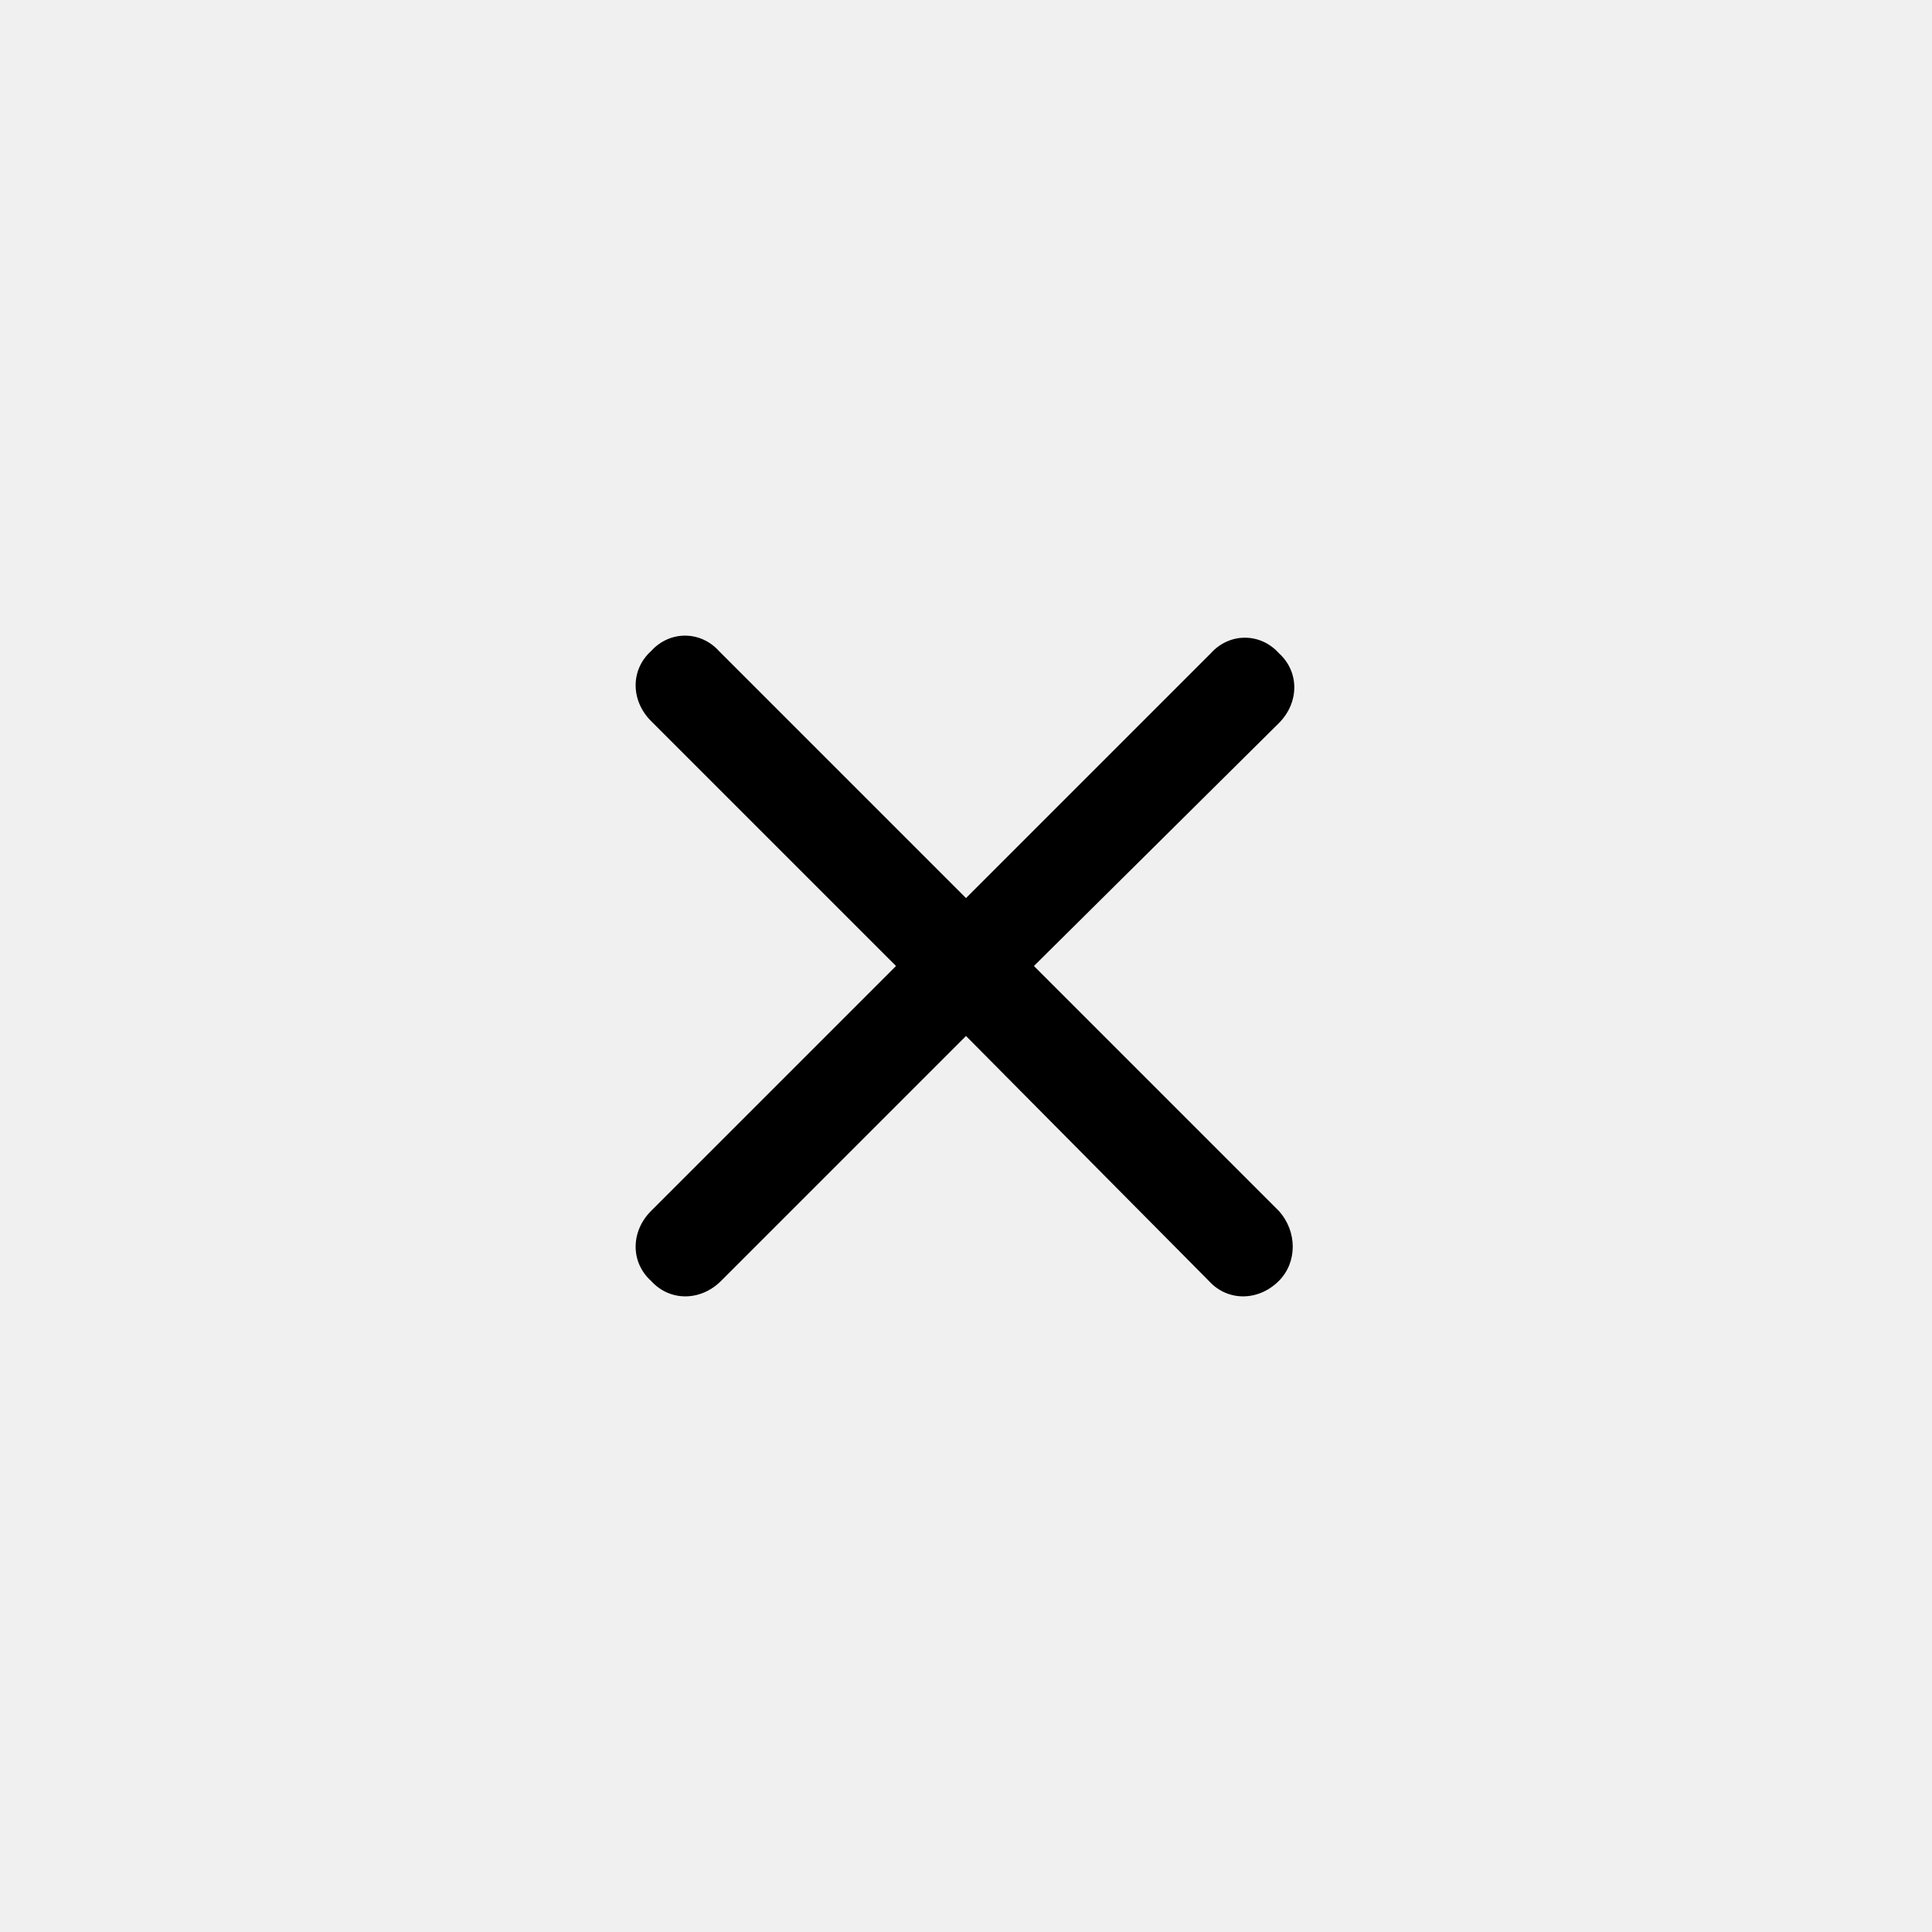
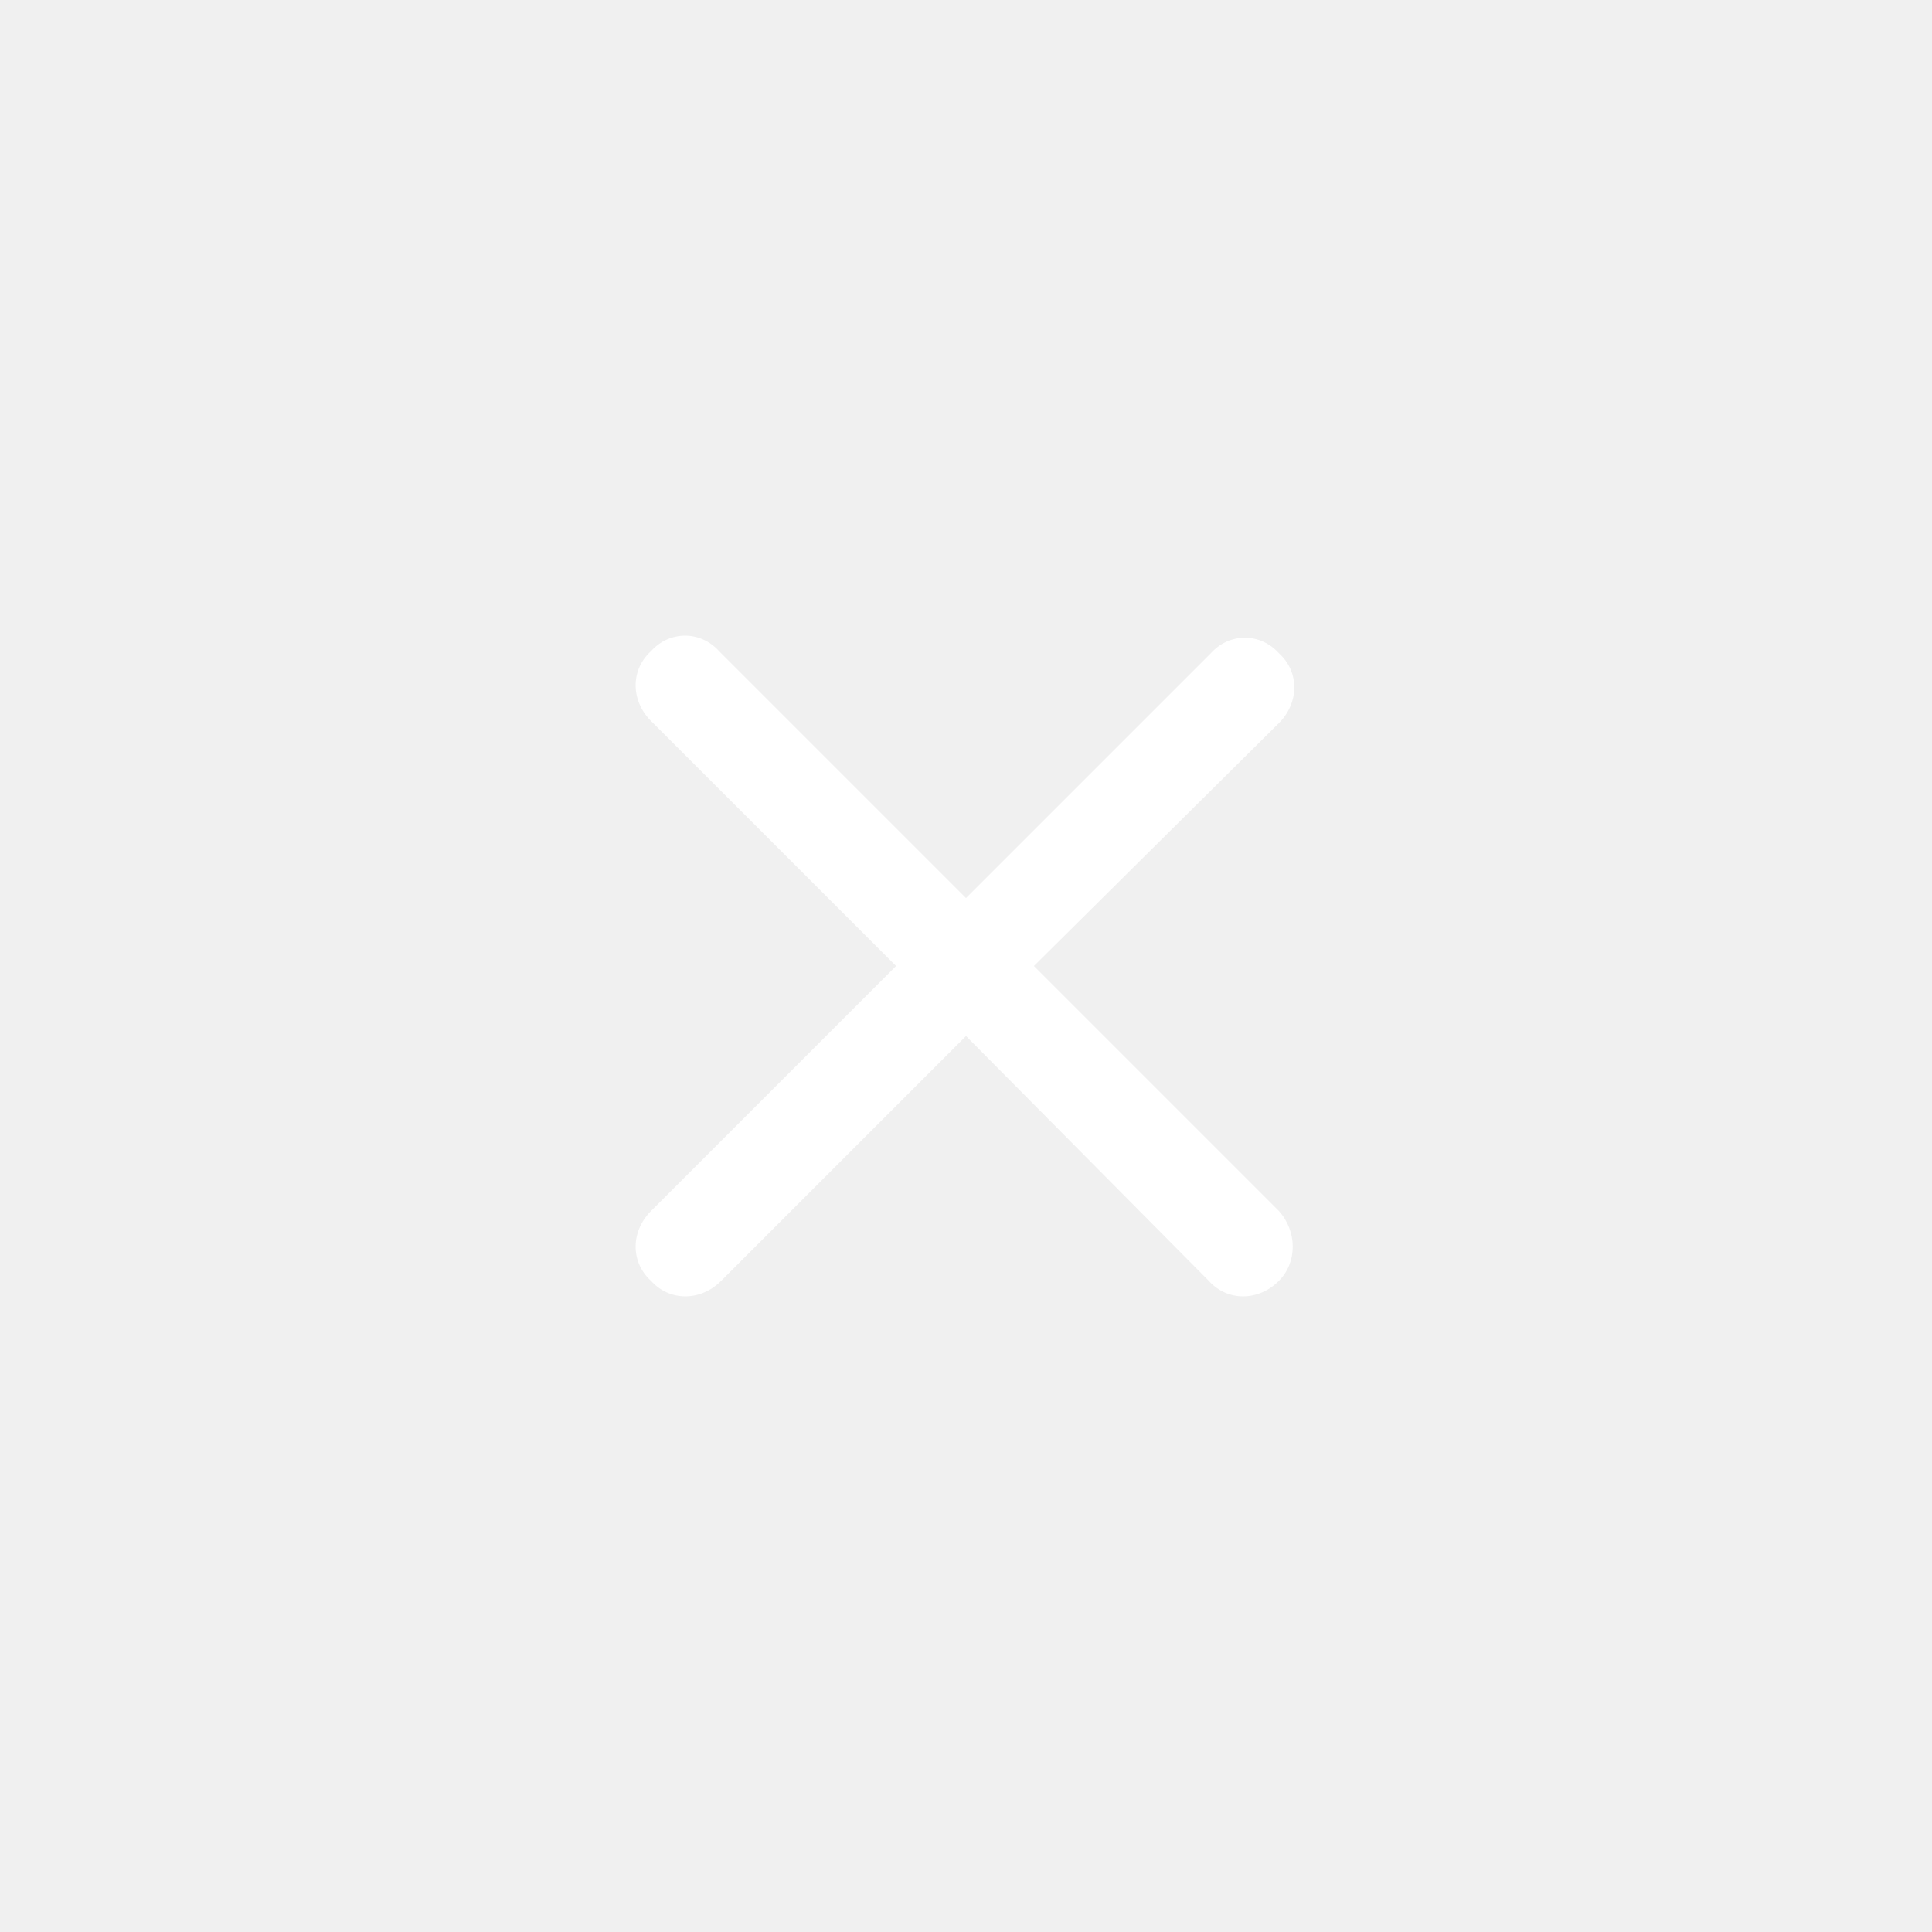
<svg xmlns="http://www.w3.org/2000/svg" width="44" height="44" viewBox="0 0 44 44" fill="none">
-   <path d="M29.125 27.578C29.547 28.047 29.547 28.75 29.125 29.172C28.656 29.641 27.953 29.641 27.531 29.172L22 23.594L16.422 29.172C15.953 29.641 15.25 29.641 14.828 29.172C14.359 28.75 14.359 28.047 14.828 27.578L20.406 22L14.828 16.422C14.359 15.953 14.359 15.25 14.828 14.828C15.25 14.359 15.953 14.359 16.375 14.828L22 20.453L27.578 14.875C28 14.406 28.703 14.406 29.125 14.875C29.594 15.297 29.594 16 29.125 16.469L23.547 22L29.125 27.578Z" fill="black" />
+   <path d="M29.125 27.578C29.547 28.047 29.547 28.75 29.125 29.172C28.656 29.641 27.953 29.641 27.531 29.172L22 23.594L16.422 29.172C15.953 29.641 15.25 29.641 14.828 29.172C14.359 28.75 14.359 28.047 14.828 27.578L20.406 22L14.828 16.422C14.359 15.953 14.359 15.25 14.828 14.828C15.25 14.359 15.953 14.359 16.375 14.828L22 20.453L27.578 14.875C28 14.406 28.703 14.406 29.125 14.875C29.594 15.297 29.594 16 29.125 16.469L23.547 22L29.125 27.578Z" fill="white" />
</svg>
